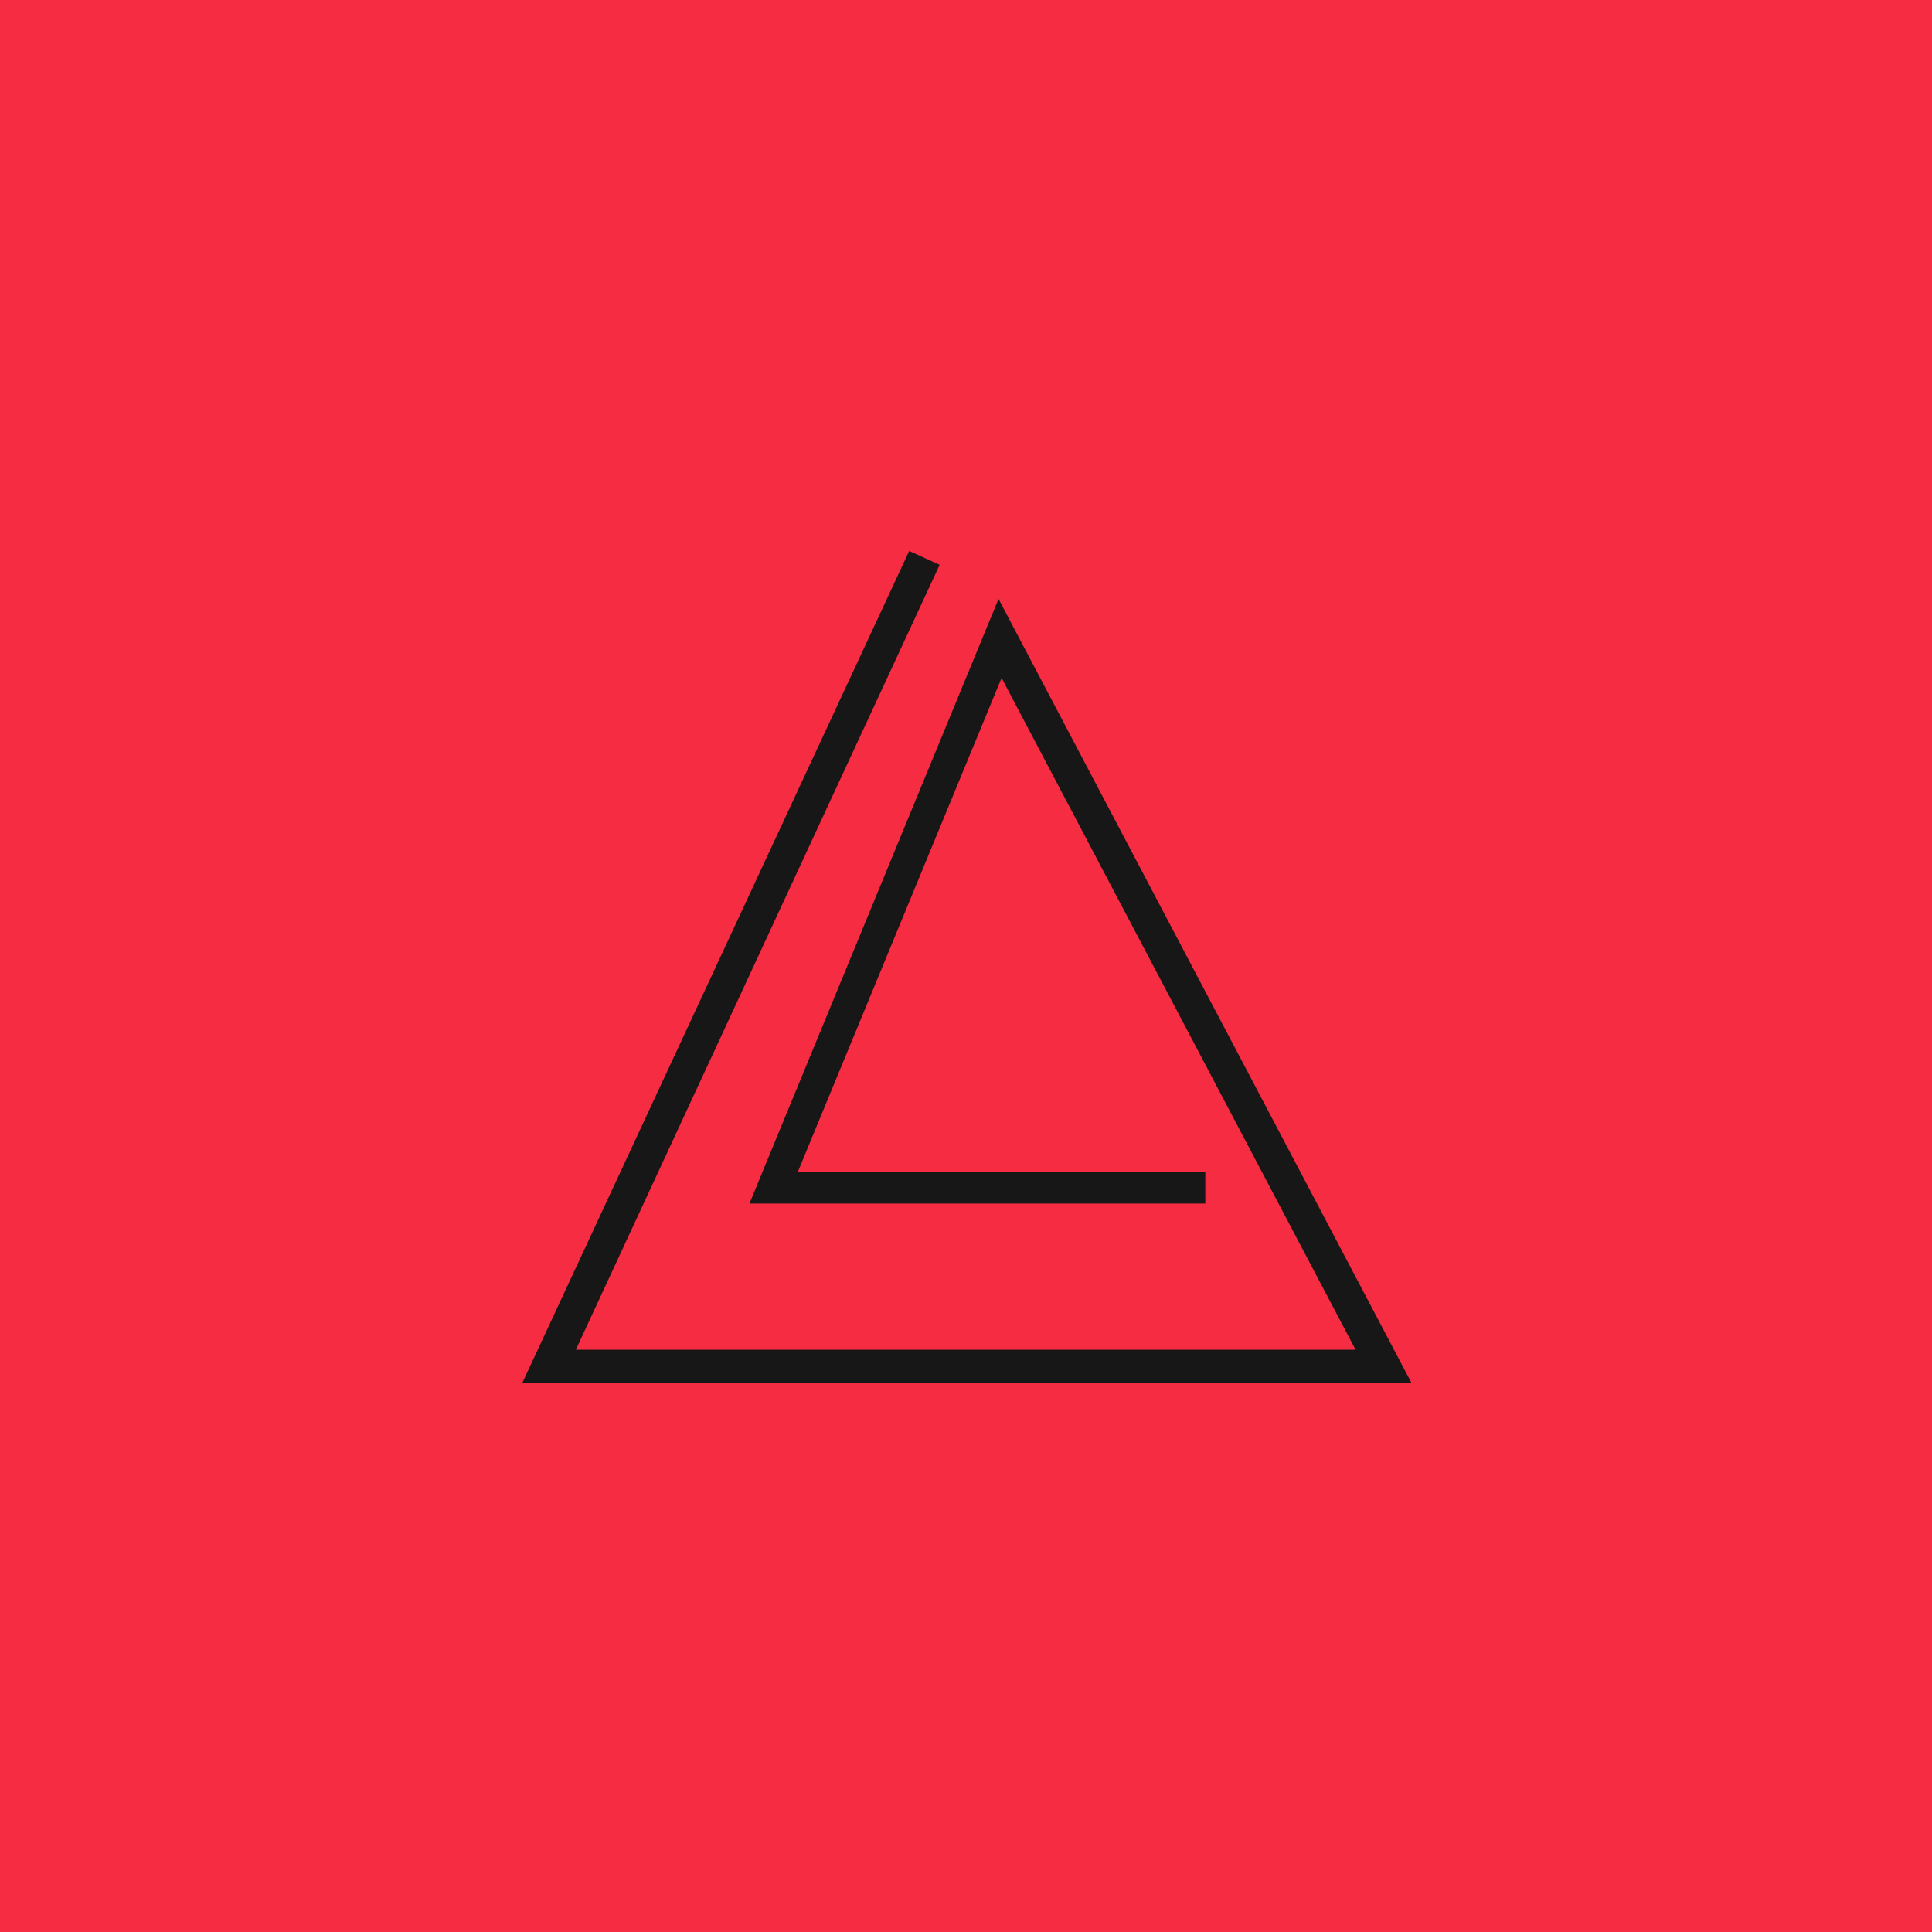
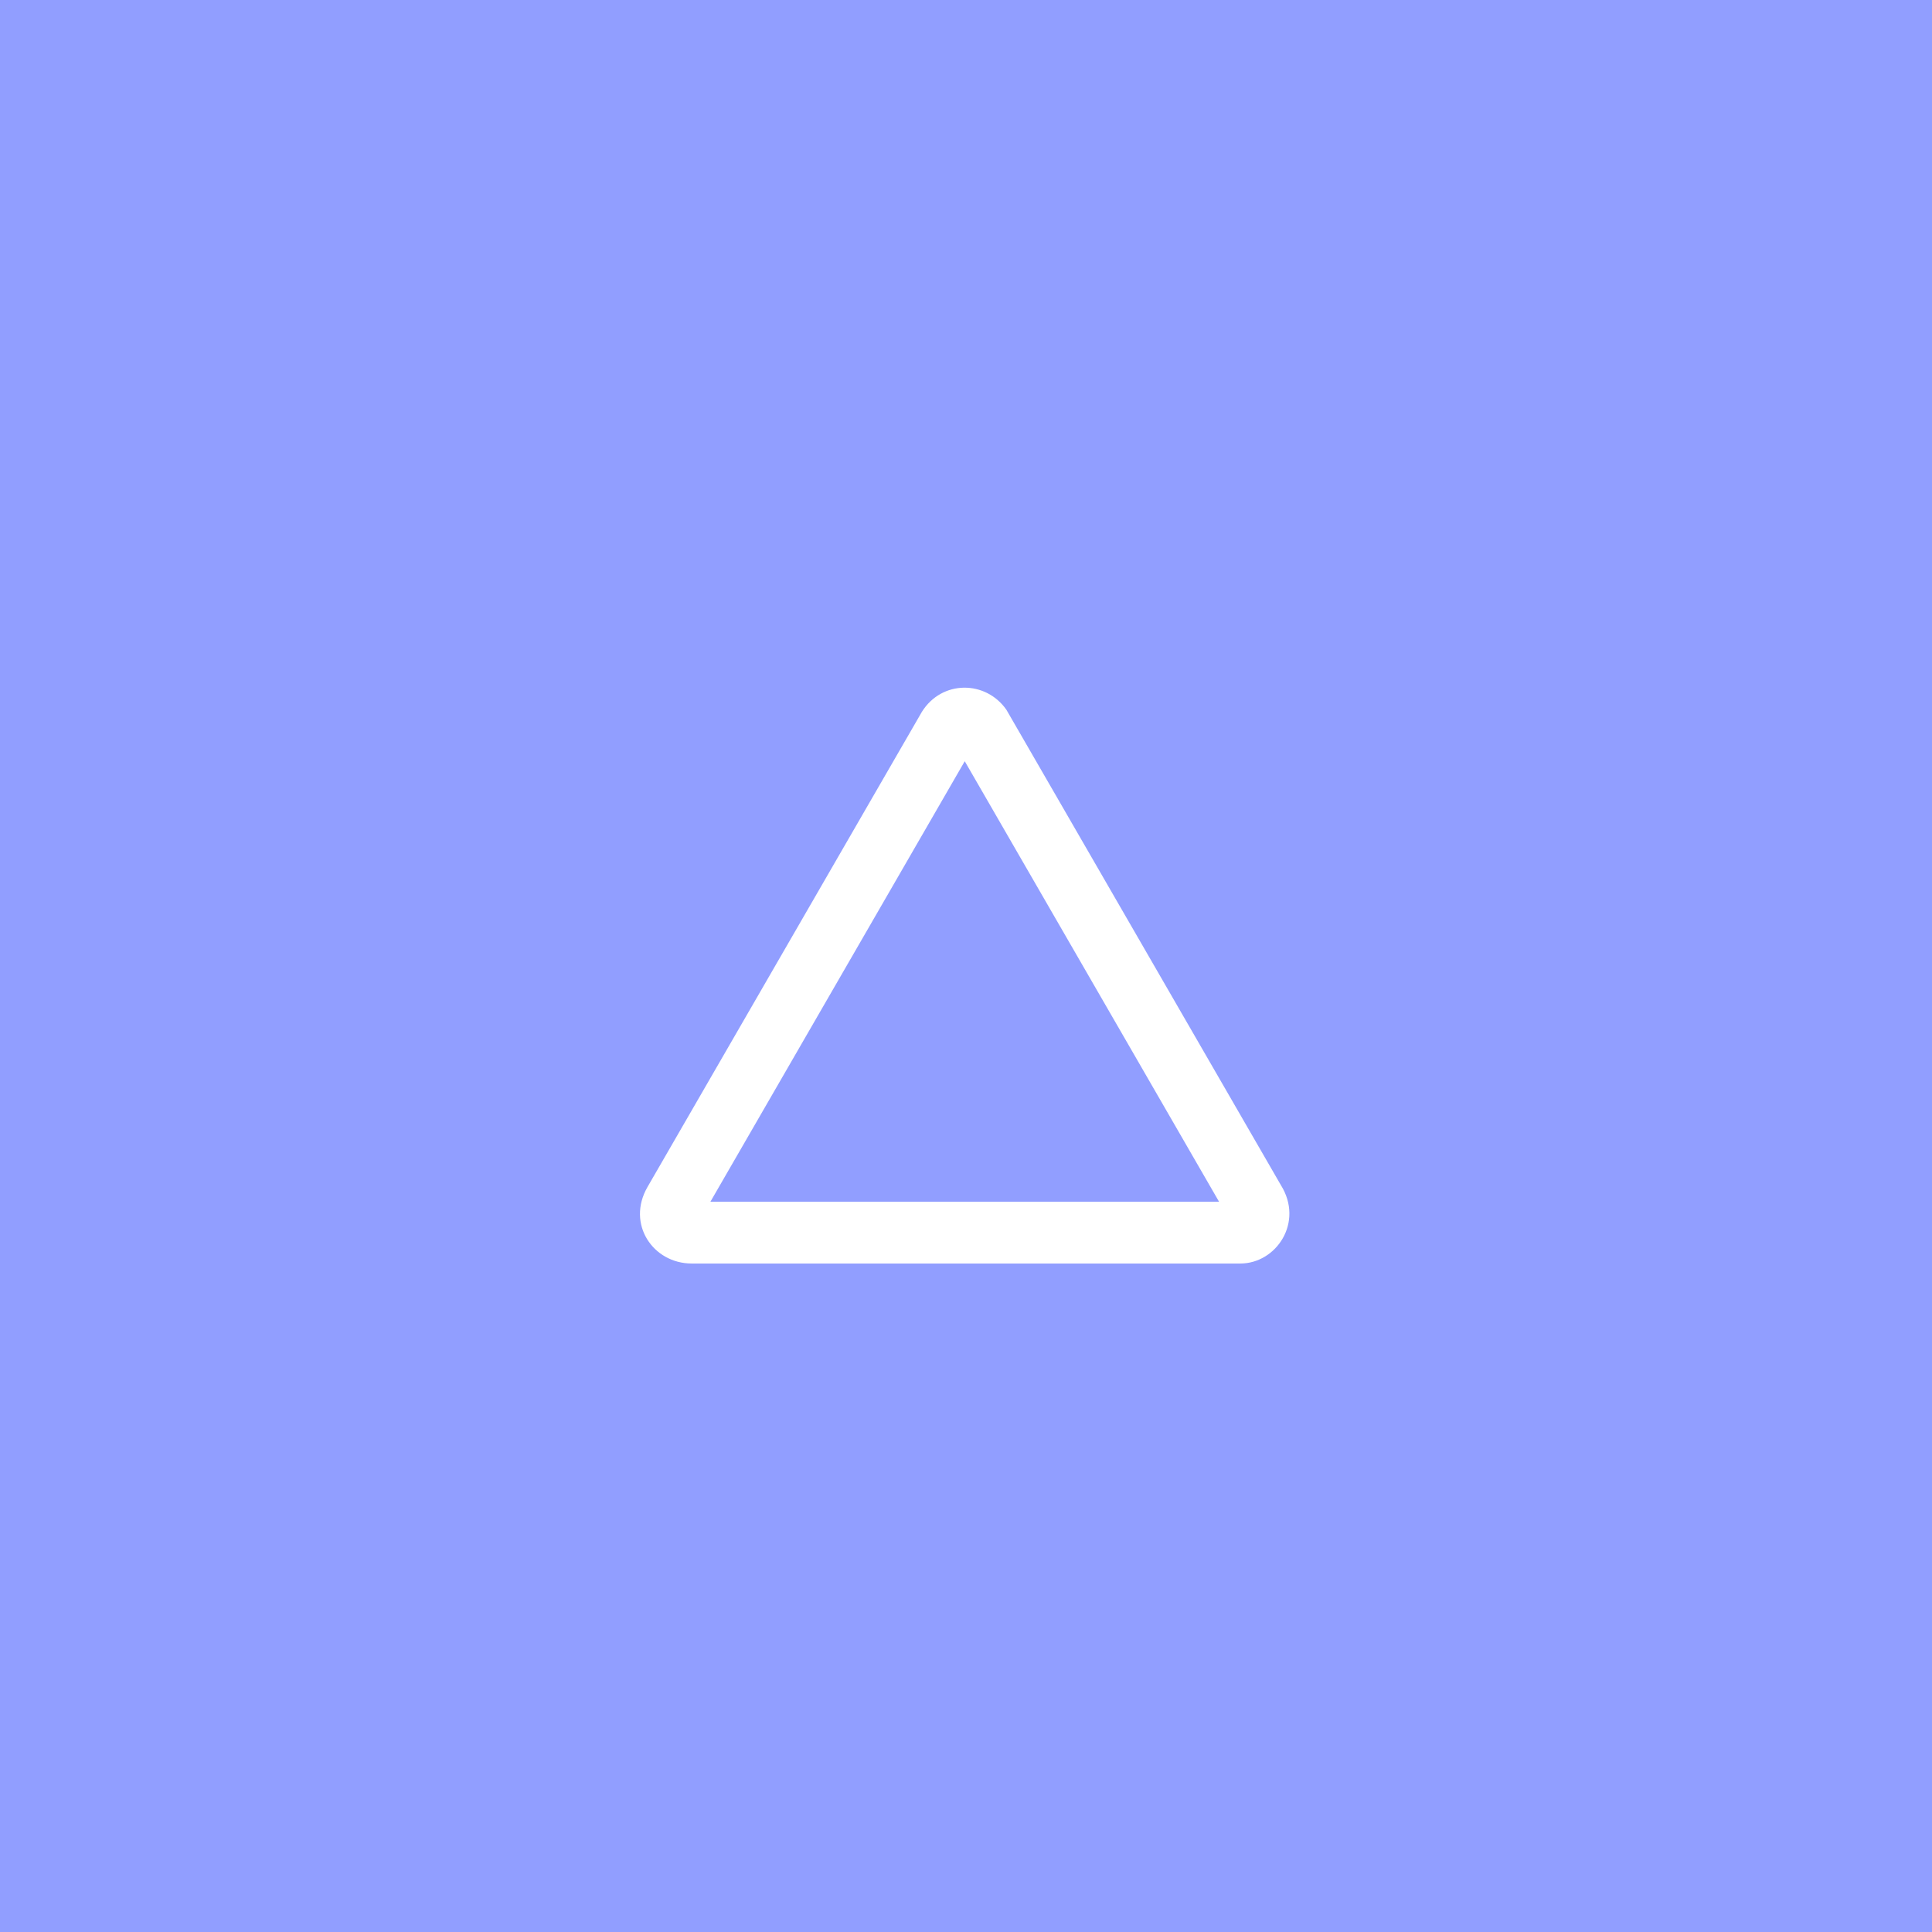
- <svg xmlns="http://www.w3.org/2000/svg" width="1080" height="1080" viewBox="0 0 1080 1080" fill="none">
-   <rect width="1080" height="1080" fill="#F62C43" />
-   <path d="M525.27 315.737L508.243 308L292 773H789L558.189 334.798L418.946 672.791H673.784V655.052H446L559.892 378.958L757.784 754.506H321.892L525.27 315.737Z" fill="#171717" />
+ <svg xmlns="http://www.w3.org/2000/svg" width="500" height="500" viewBox="0 0 500 500" fill="none">
+   <rect width="500" height="500" fill="#919EFF" />
+   <path fill-rule="evenodd" clip-rule="evenodd" d="M260.03 183.95C254.892 176.609 244 176.5 239 184.5L167.999 307.453C162.685 316.686 169.384 326.496 179.004 326.496H321.004C329.904 326.496 336.873 316.259 331.059 306.961L260.03 183.95ZM249.676 196.004L316.355 311.504H182.988L249.676 196.004Z" fill="white" stroke="white" />
</svg>
